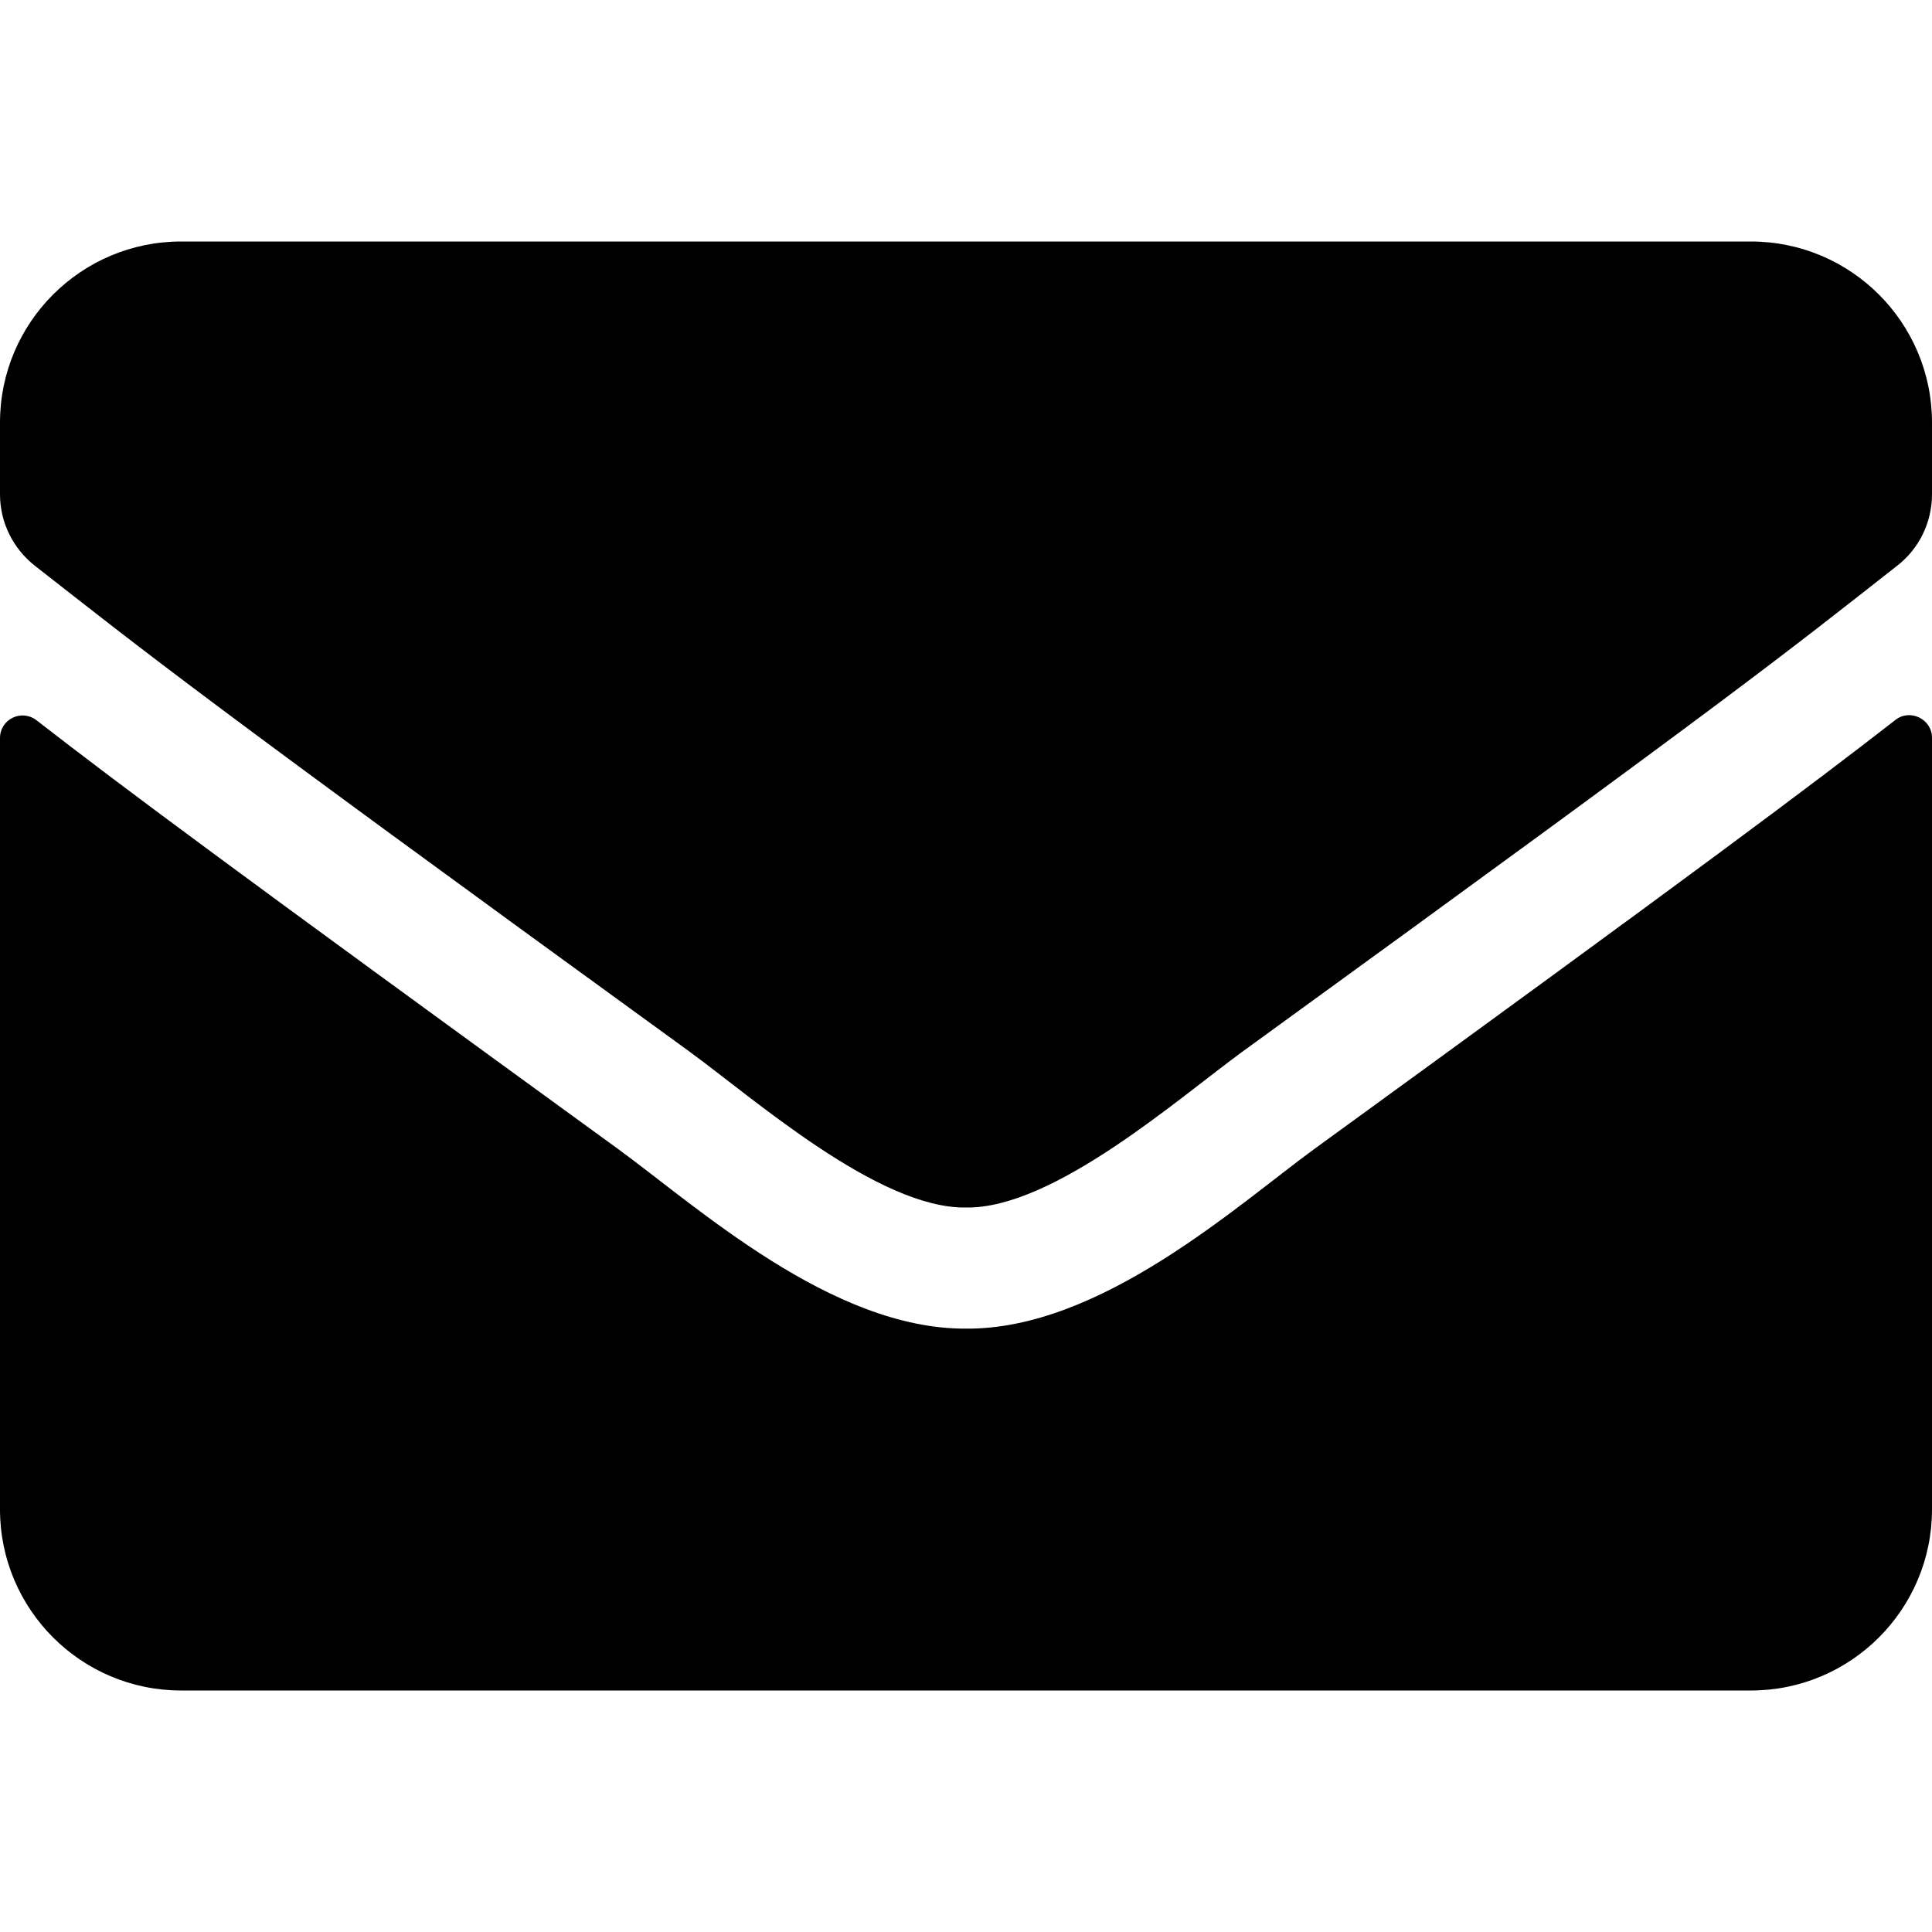
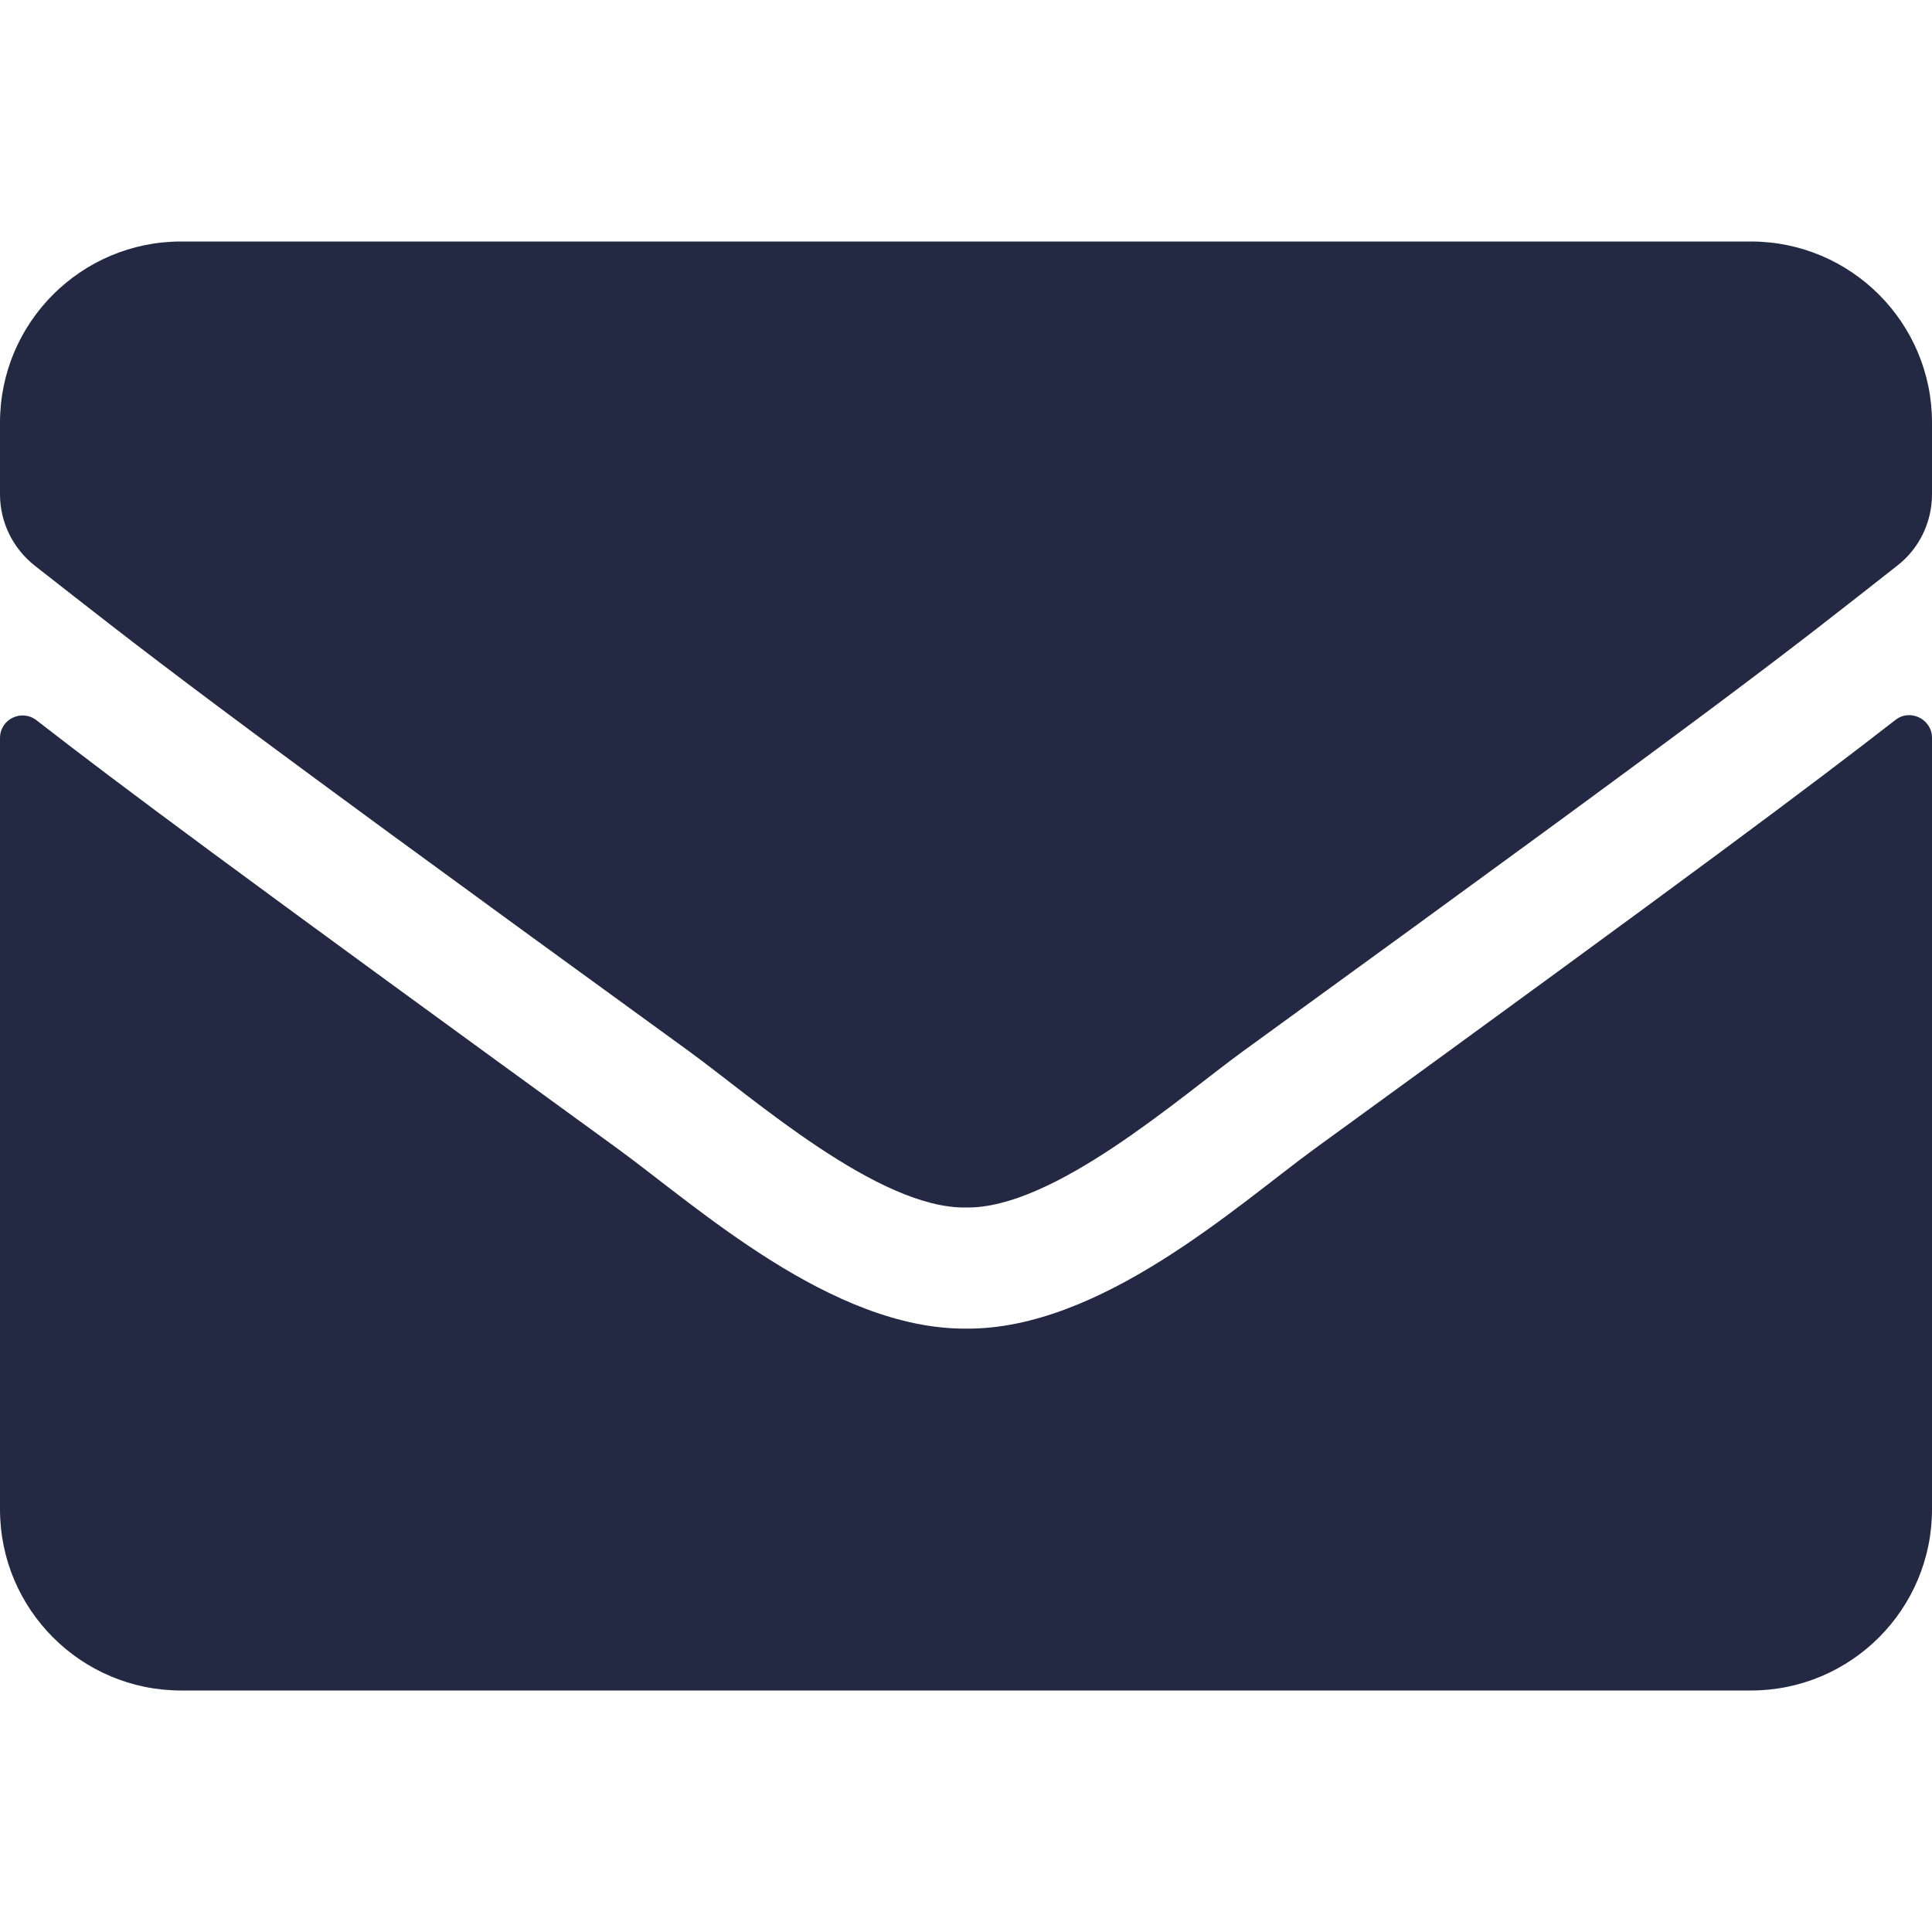
<svg xmlns="http://www.w3.org/2000/svg" viewBox="0 0 512 512">
-   <path d="M502.3 190.8c3.9-3.1 9.7-.2 9.7 4.7V400c0 26.5-21.5 48-48 48H48c-26.5 0-48-21.5-48-48V195.6c0-5 5.7-7.8 9.7-4.7 22.4 17.4 52.1 39.5 154.1 113.6 21.1 15.4 56.7 47.8 92.2 47.6 35.7.3 72-32.8 92.3-47.6 102-74.1 131.6-96.3 154-113.7zM256 320c23.2.4 56.6-29.2 73.4-41.4 132.7-96.3 142.8-104.7 173.4-128.7 5.8-4.5 9.2-11.5 9.2-18.9v-19c0-26.5-21.5-48-48-48H48C21.5 64 0 85.5 0 112v19c0 7.4 3.4 14.3 9.2 18.9 30.6 23.9 40.7 32.4 173.4 128.7 16.8 12.2 50.2 41.8 73.4 41.4z" />
+   <path fill="#242943" d="M502.3 190.8c3.9-3.1 9.7-.2 9.7 4.7V400c0 26.5-21.5 48-48 48H48c-26.5 0-48-21.5-48-48V195.6c0-5 5.7-7.8 9.7-4.7 22.4 17.4 52.1 39.5 154.1 113.6 21.1 15.4 56.7 47.8 92.2 47.6 35.7.3 72-32.8 92.3-47.6 102-74.1 131.6-96.3 154-113.7zM256 320c23.2.4 56.6-29.2 73.4-41.4 132.7-96.3 142.8-104.7 173.4-128.7 5.8-4.5 9.2-11.5 9.2-18.9v-19c0-26.5-21.5-48-48-48H48C21.5 64 0 85.5 0 112v19c0 7.4 3.4 14.3 9.2 18.9 30.6 23.9 40.7 32.4 173.4 128.7 16.8 12.2 50.2 41.8 73.4 41.4z" />
</svg>
